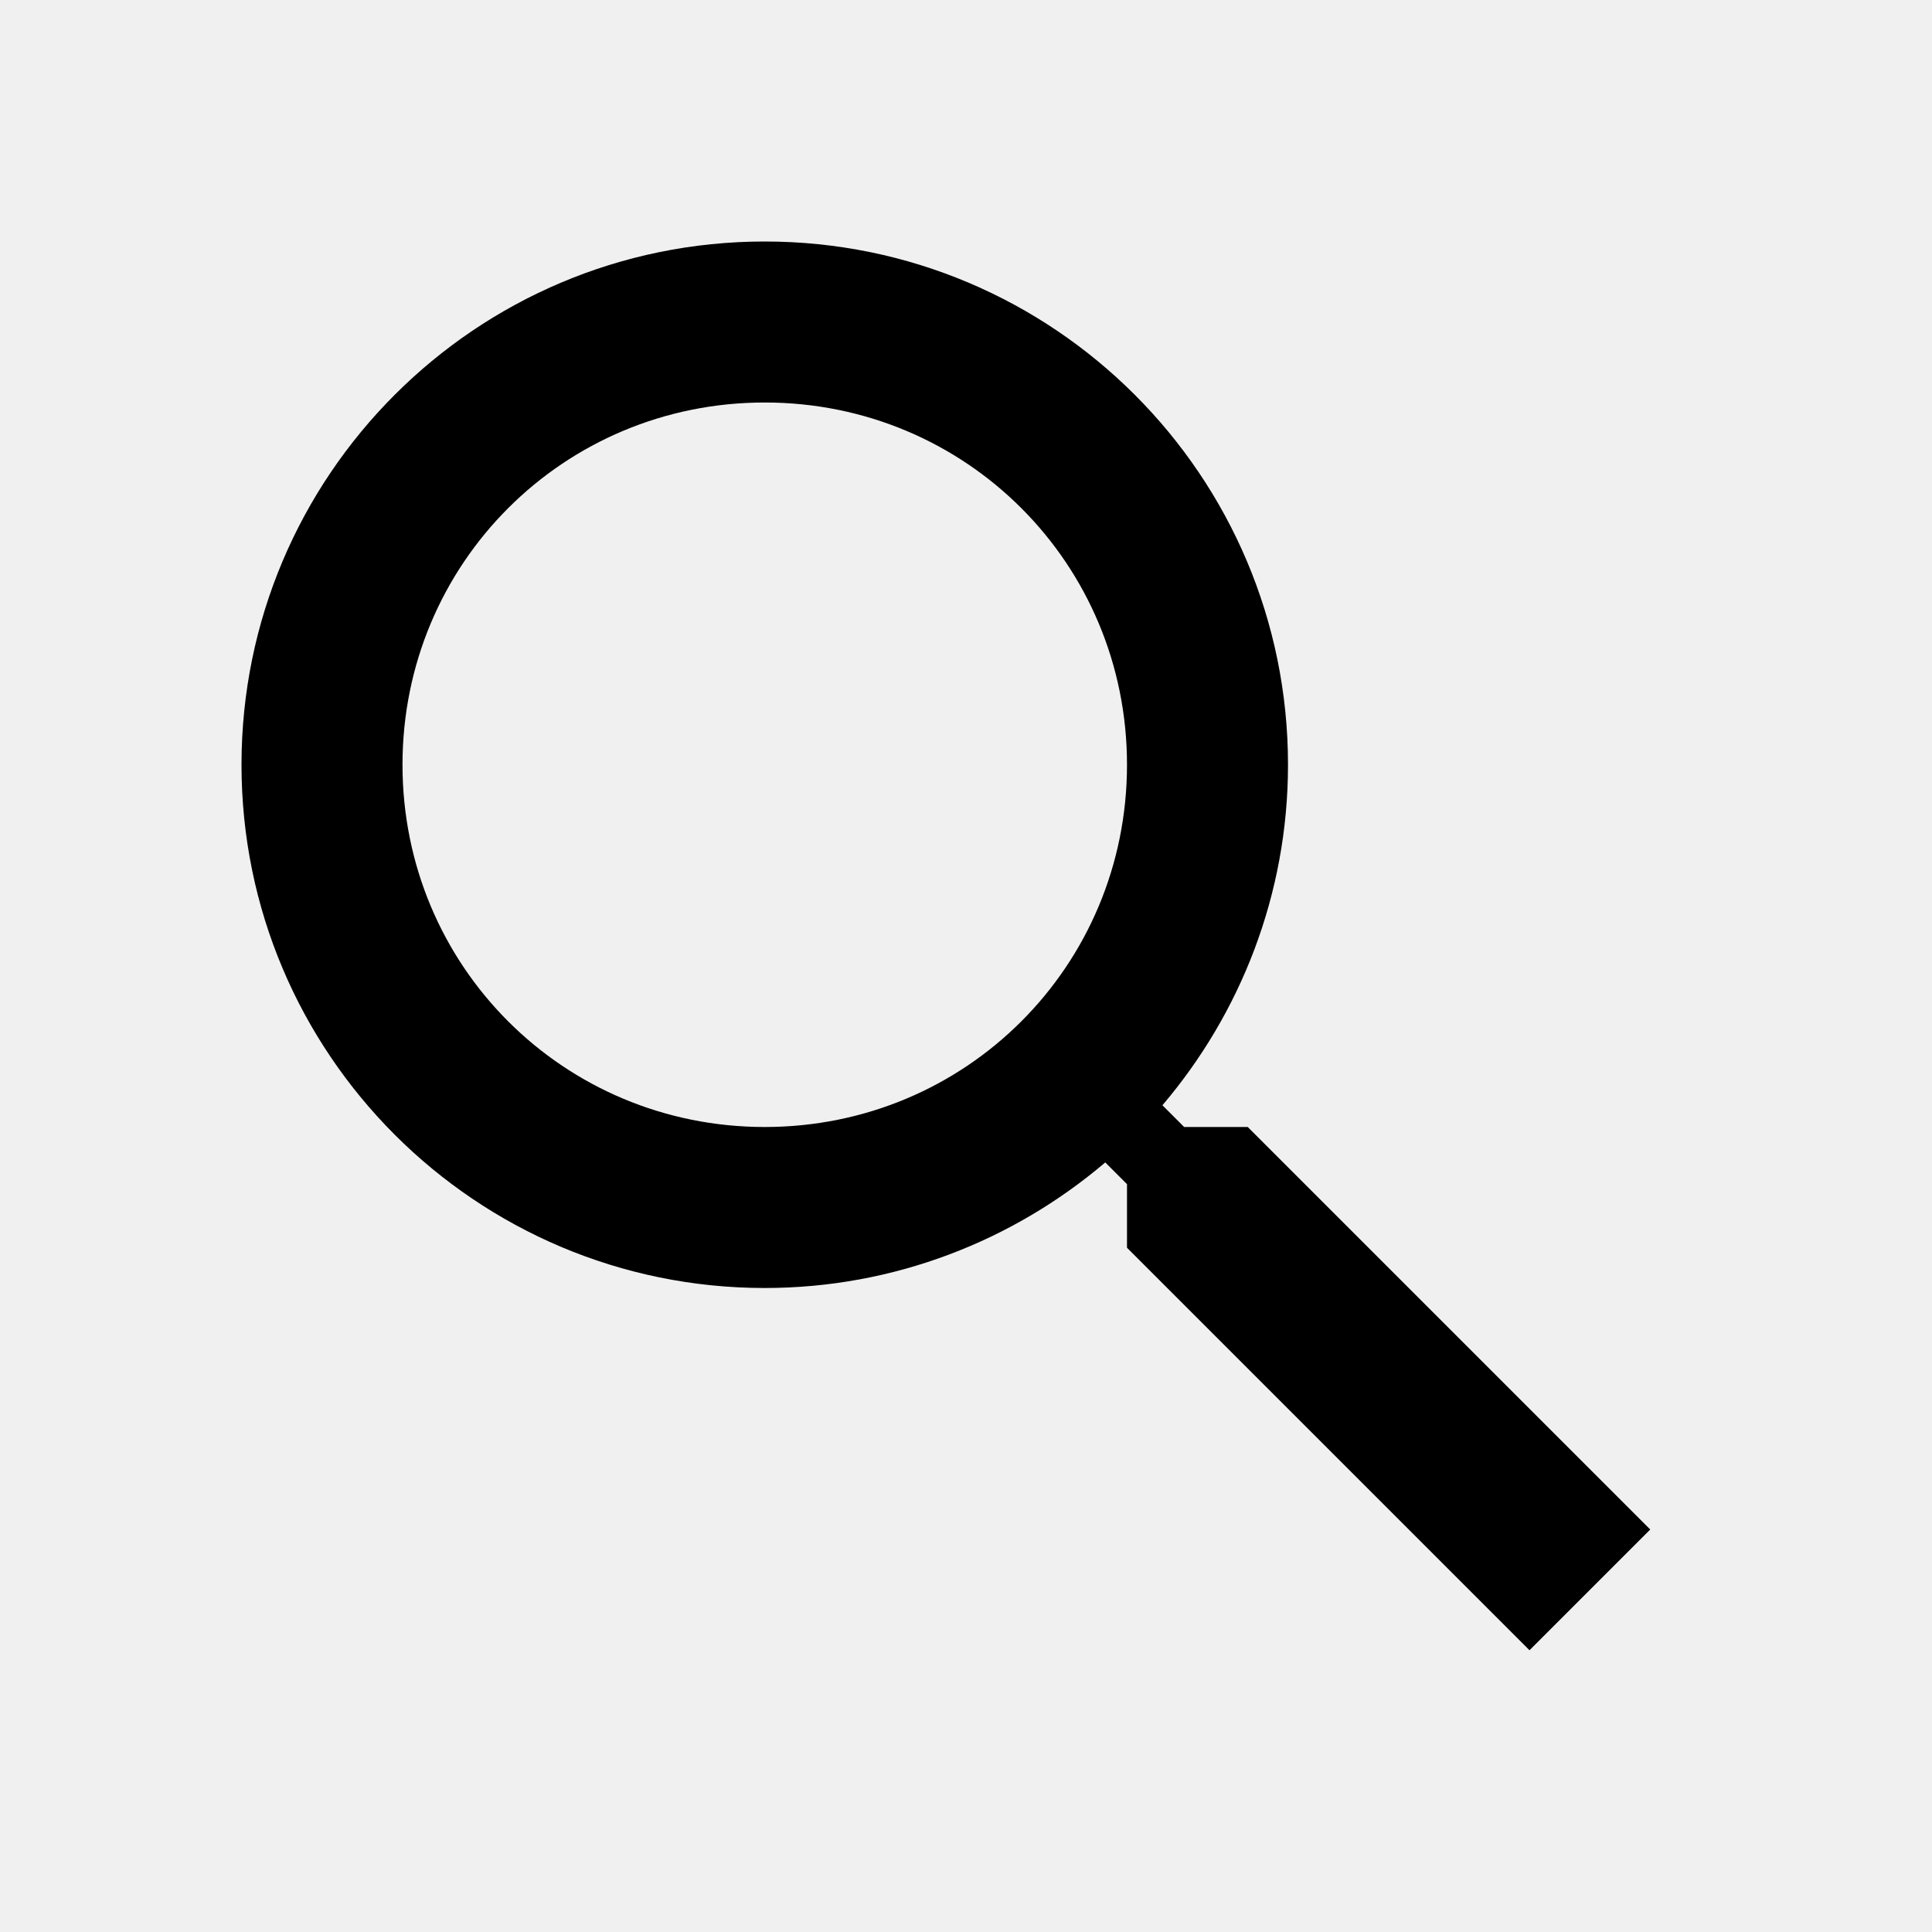
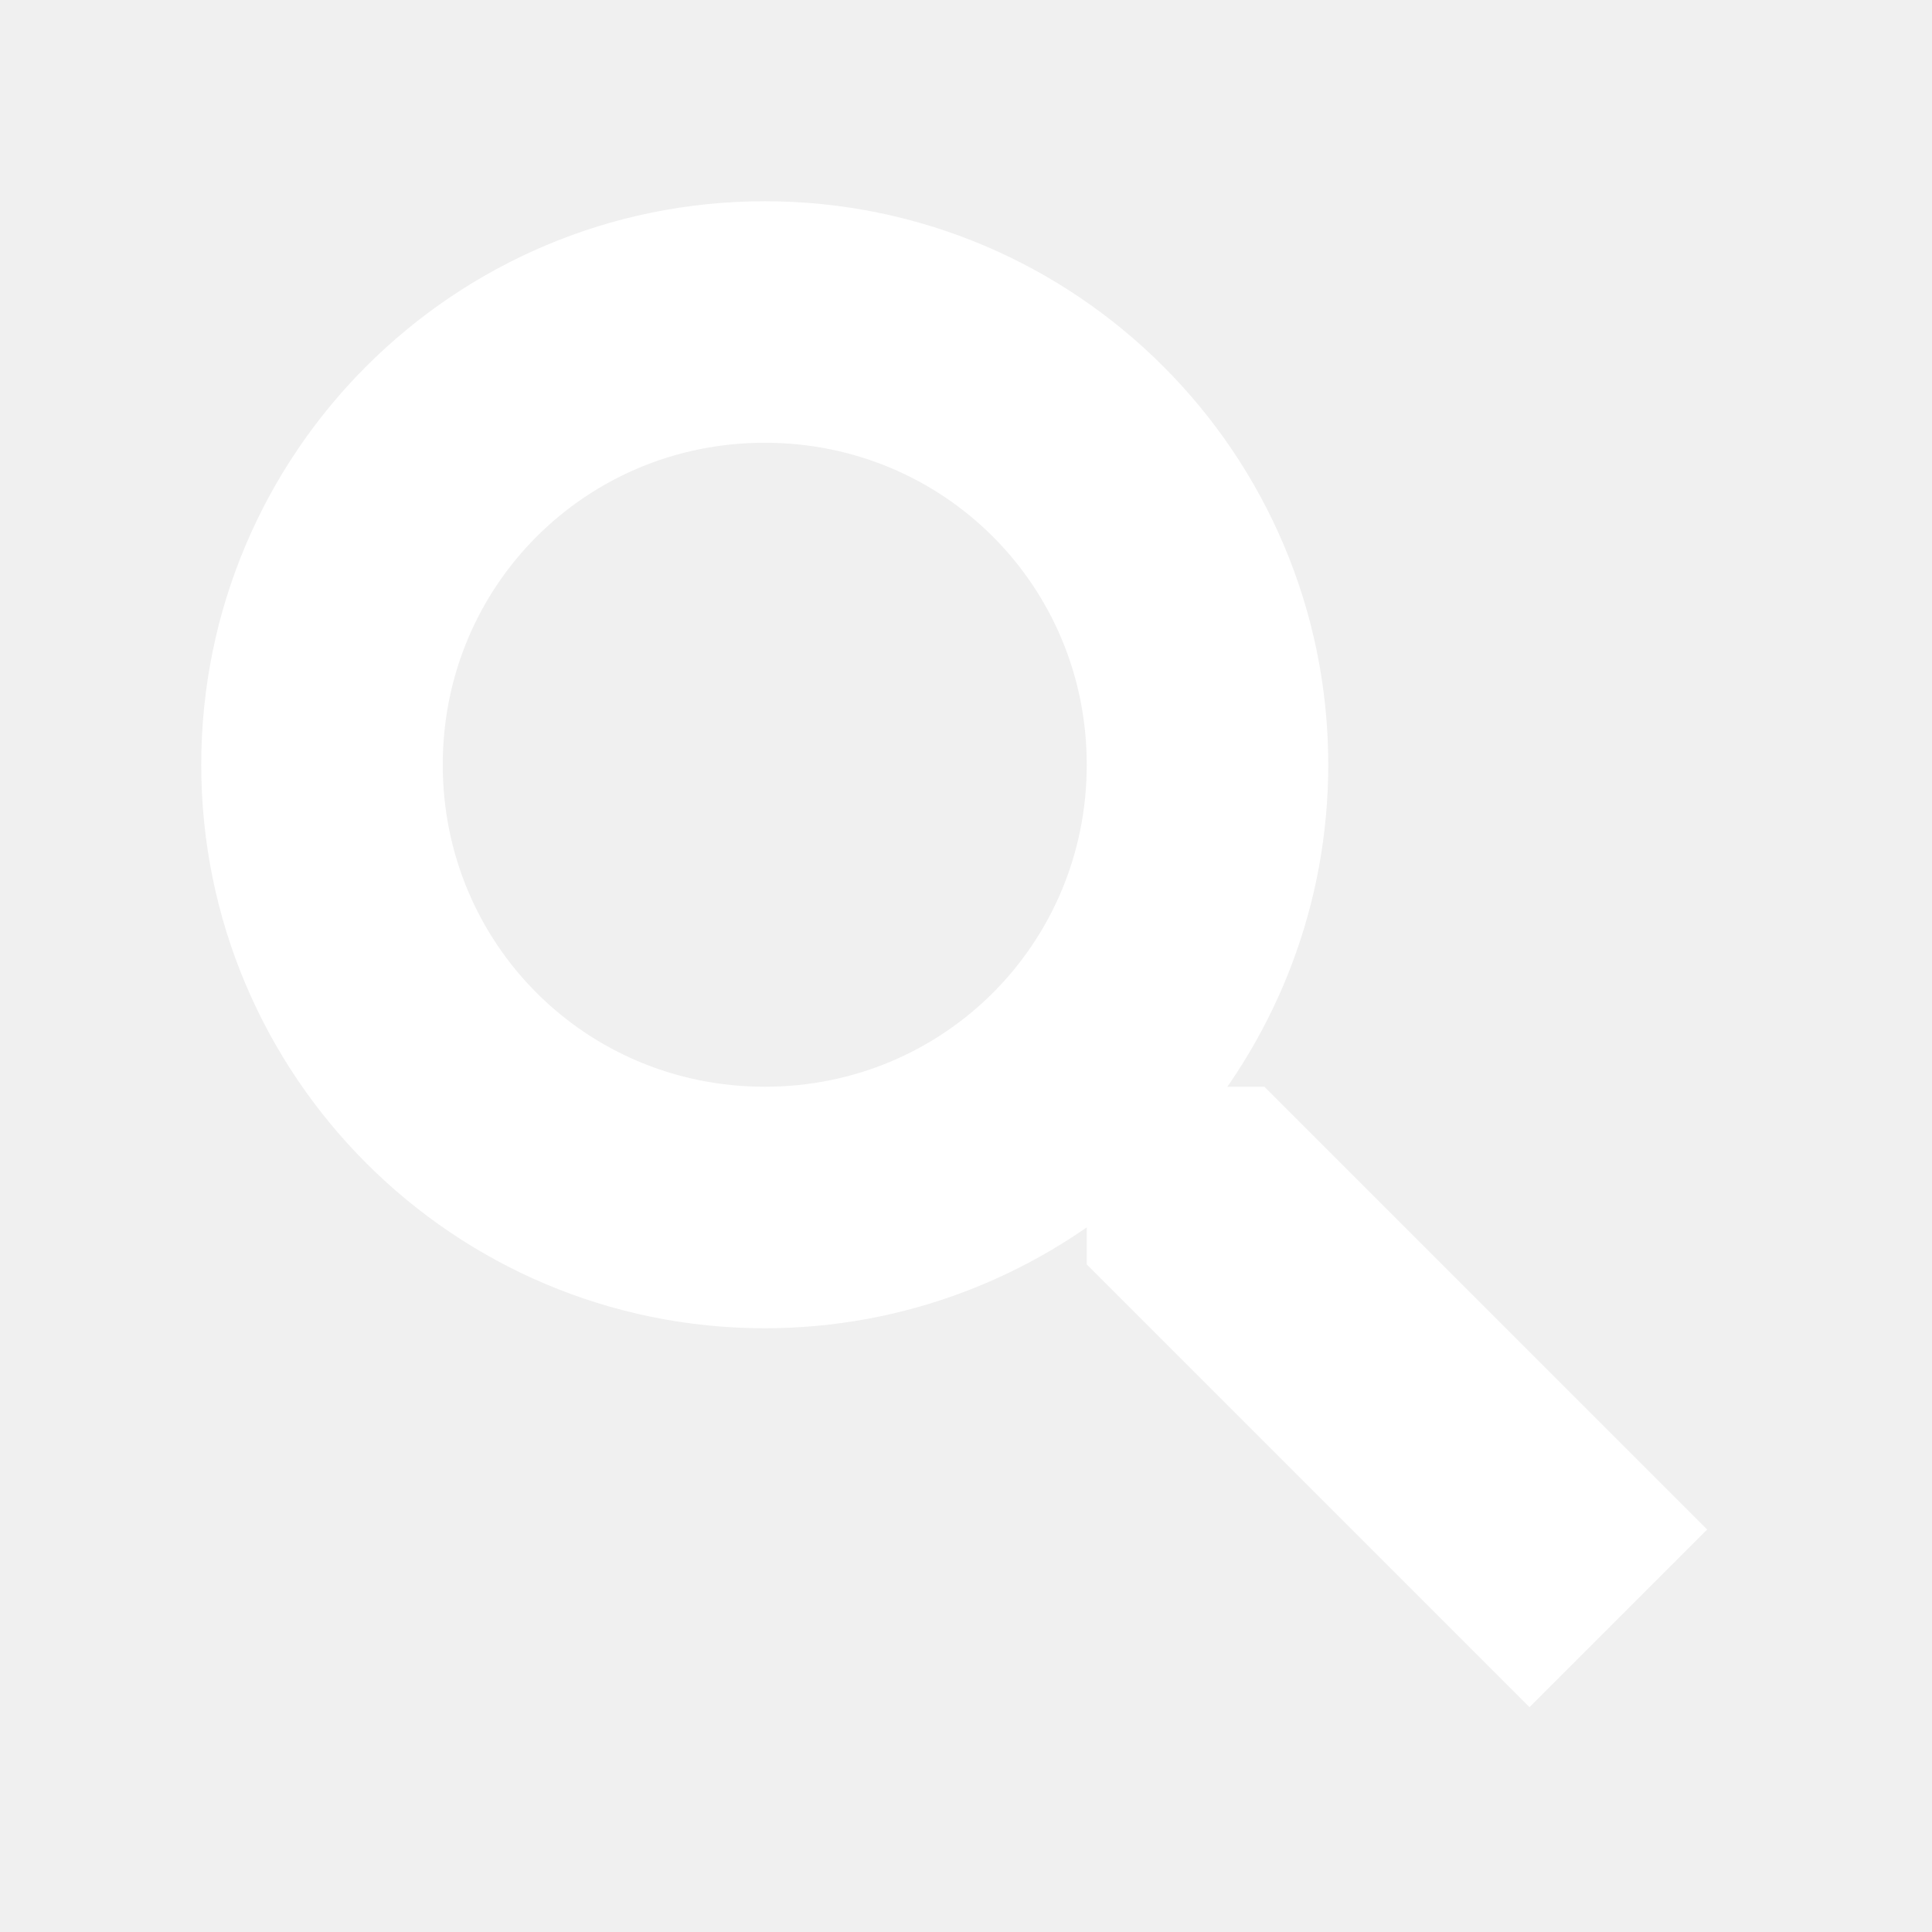
- <svg xmlns="http://www.w3.org/2000/svg" viewBox="0 0 24 24">
+ <svg xmlns="http://www.w3.org/2000/svg" viewBox="0 0 24 24" fill="#ffffff" stroke="#ffffff">
  <path d="M9.5,3A6.5,6.5 0 0,1 16,9.5C16,11.11 15.41,12.59 14.44,13.73L14.71,14H15.5L20.5,19L19,20.5L14,15.5V14.71L13.73,14.44C12.59,15.41 11.11,16 9.5,16A6.5,6.5 0 0,1 3,9.5A6.5,6.5 0 0,1 9.5,3M9.5,5C7,5 5,7 5,9.5C5,12 7,14 9.5,14C12,14 14,12 14,9.5C14,7 12,5 9.5,5Z" />
</svg>
